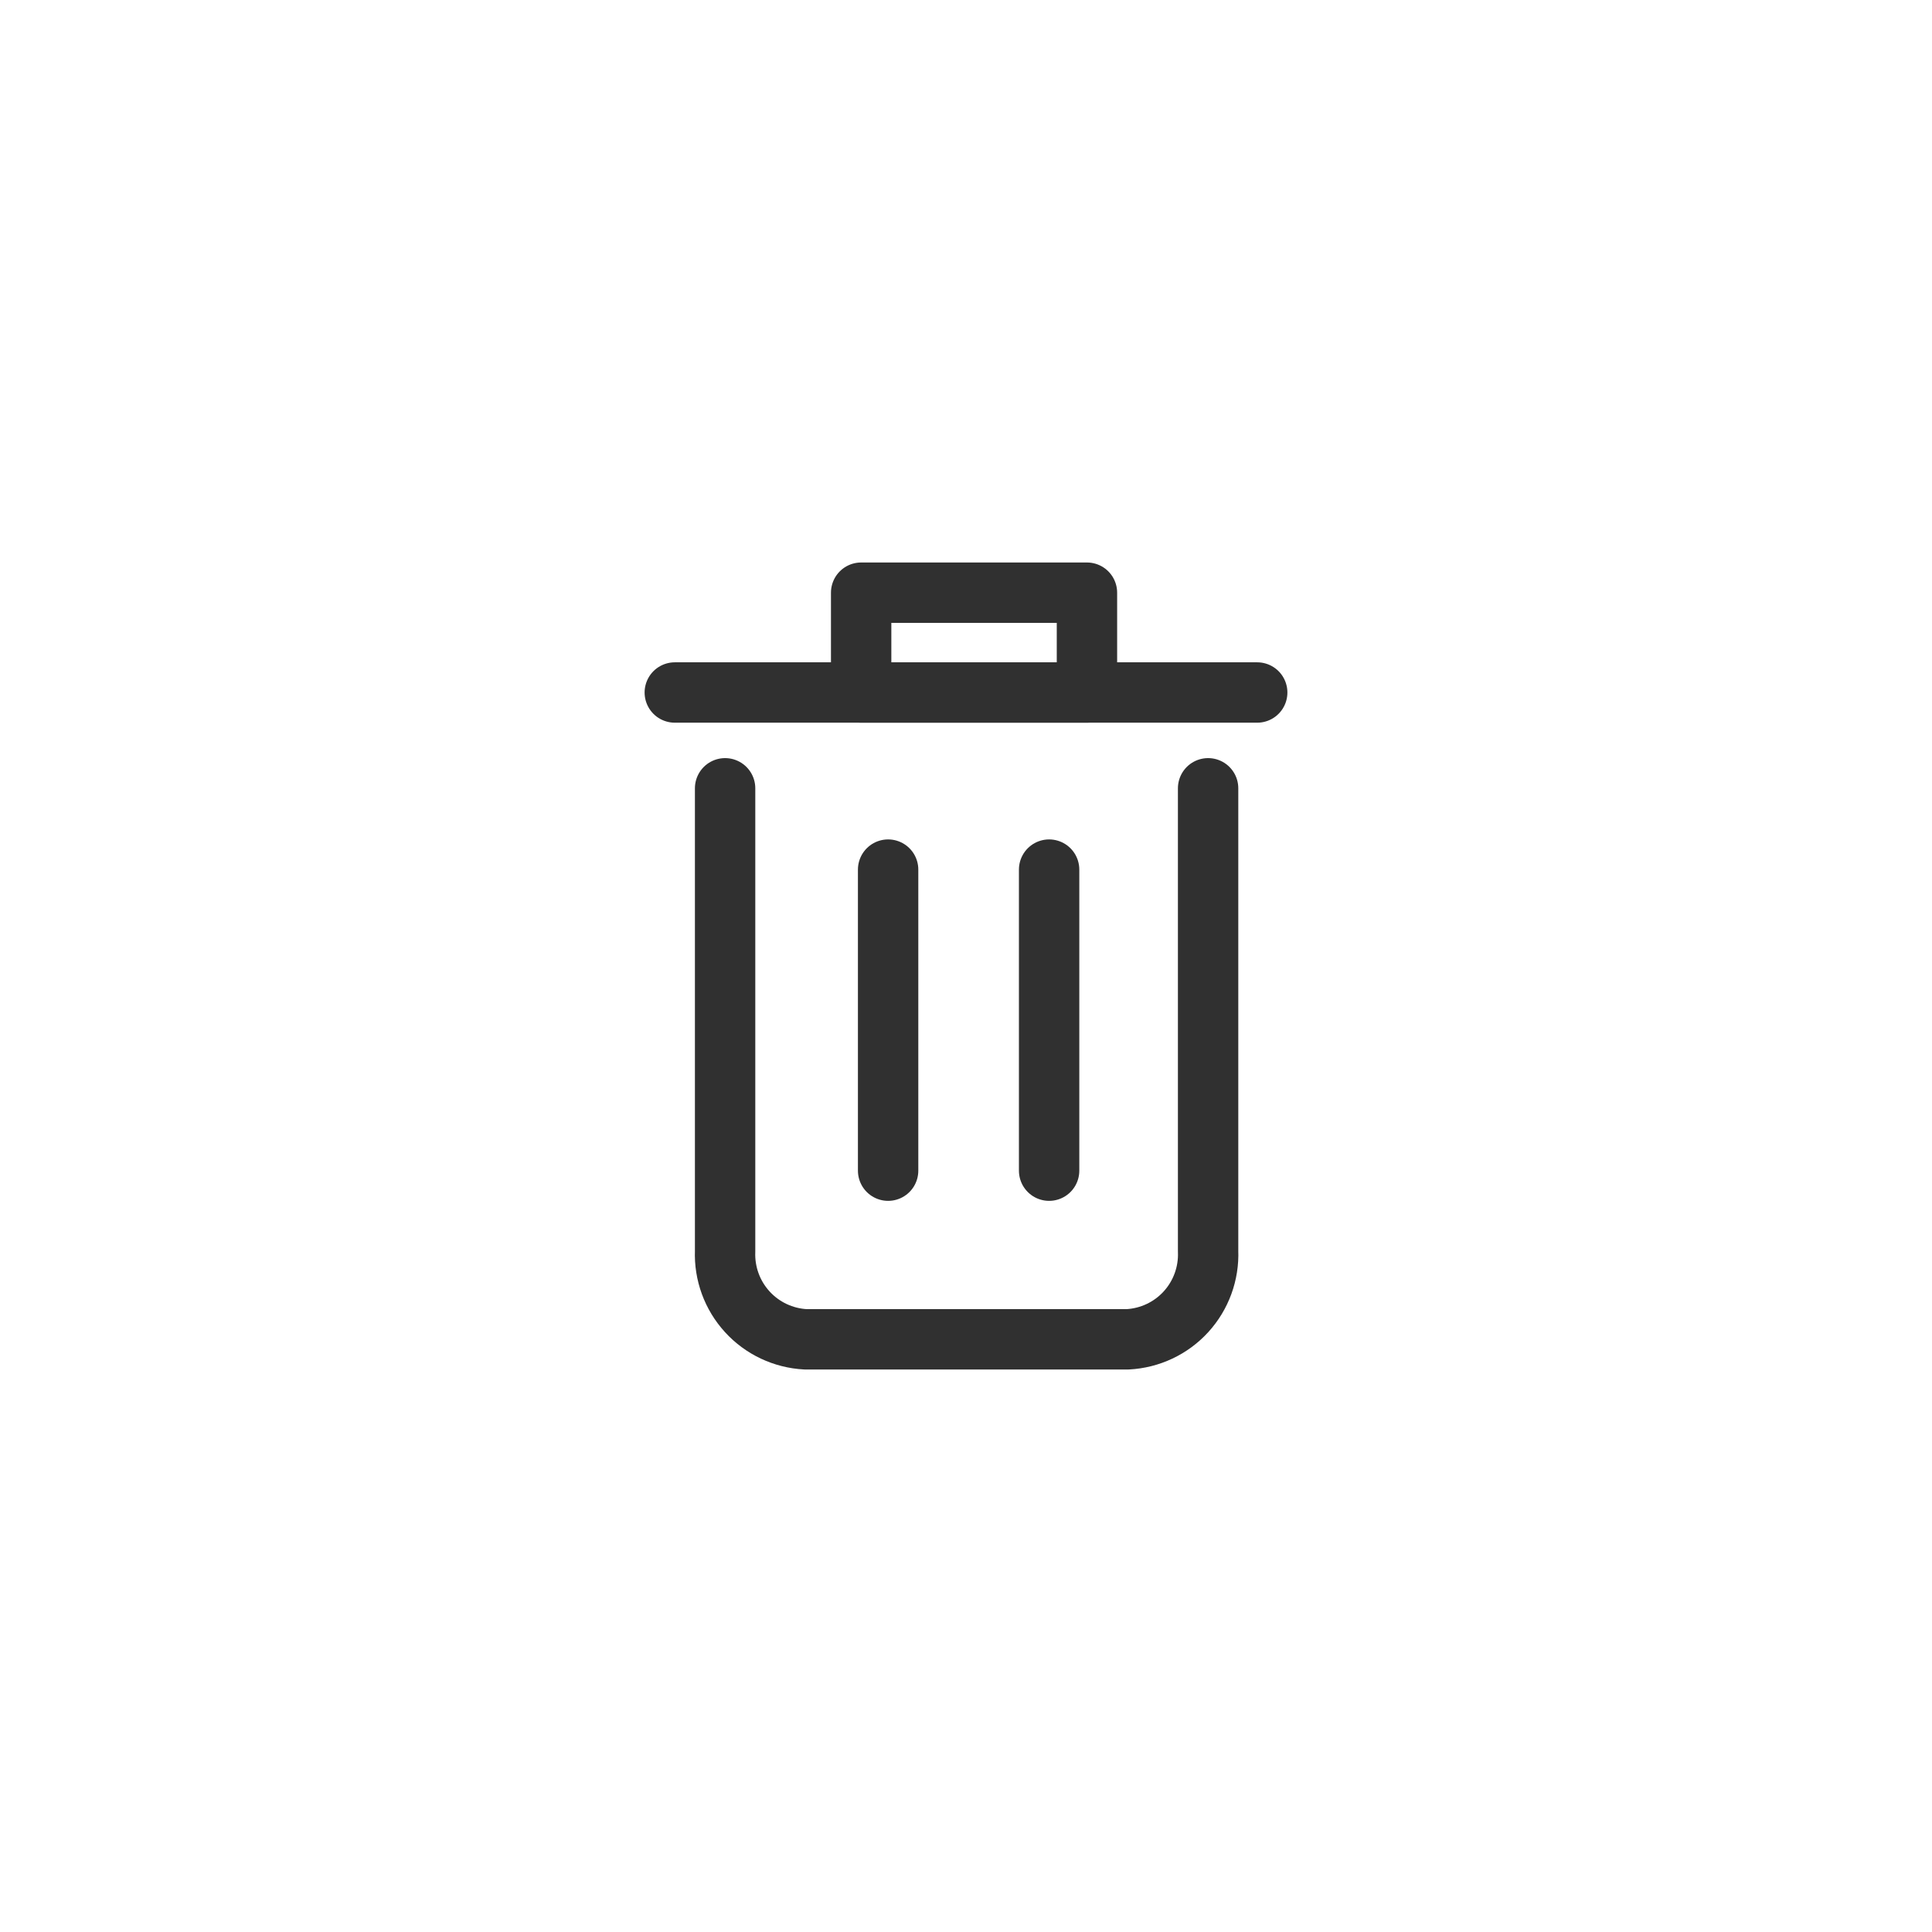
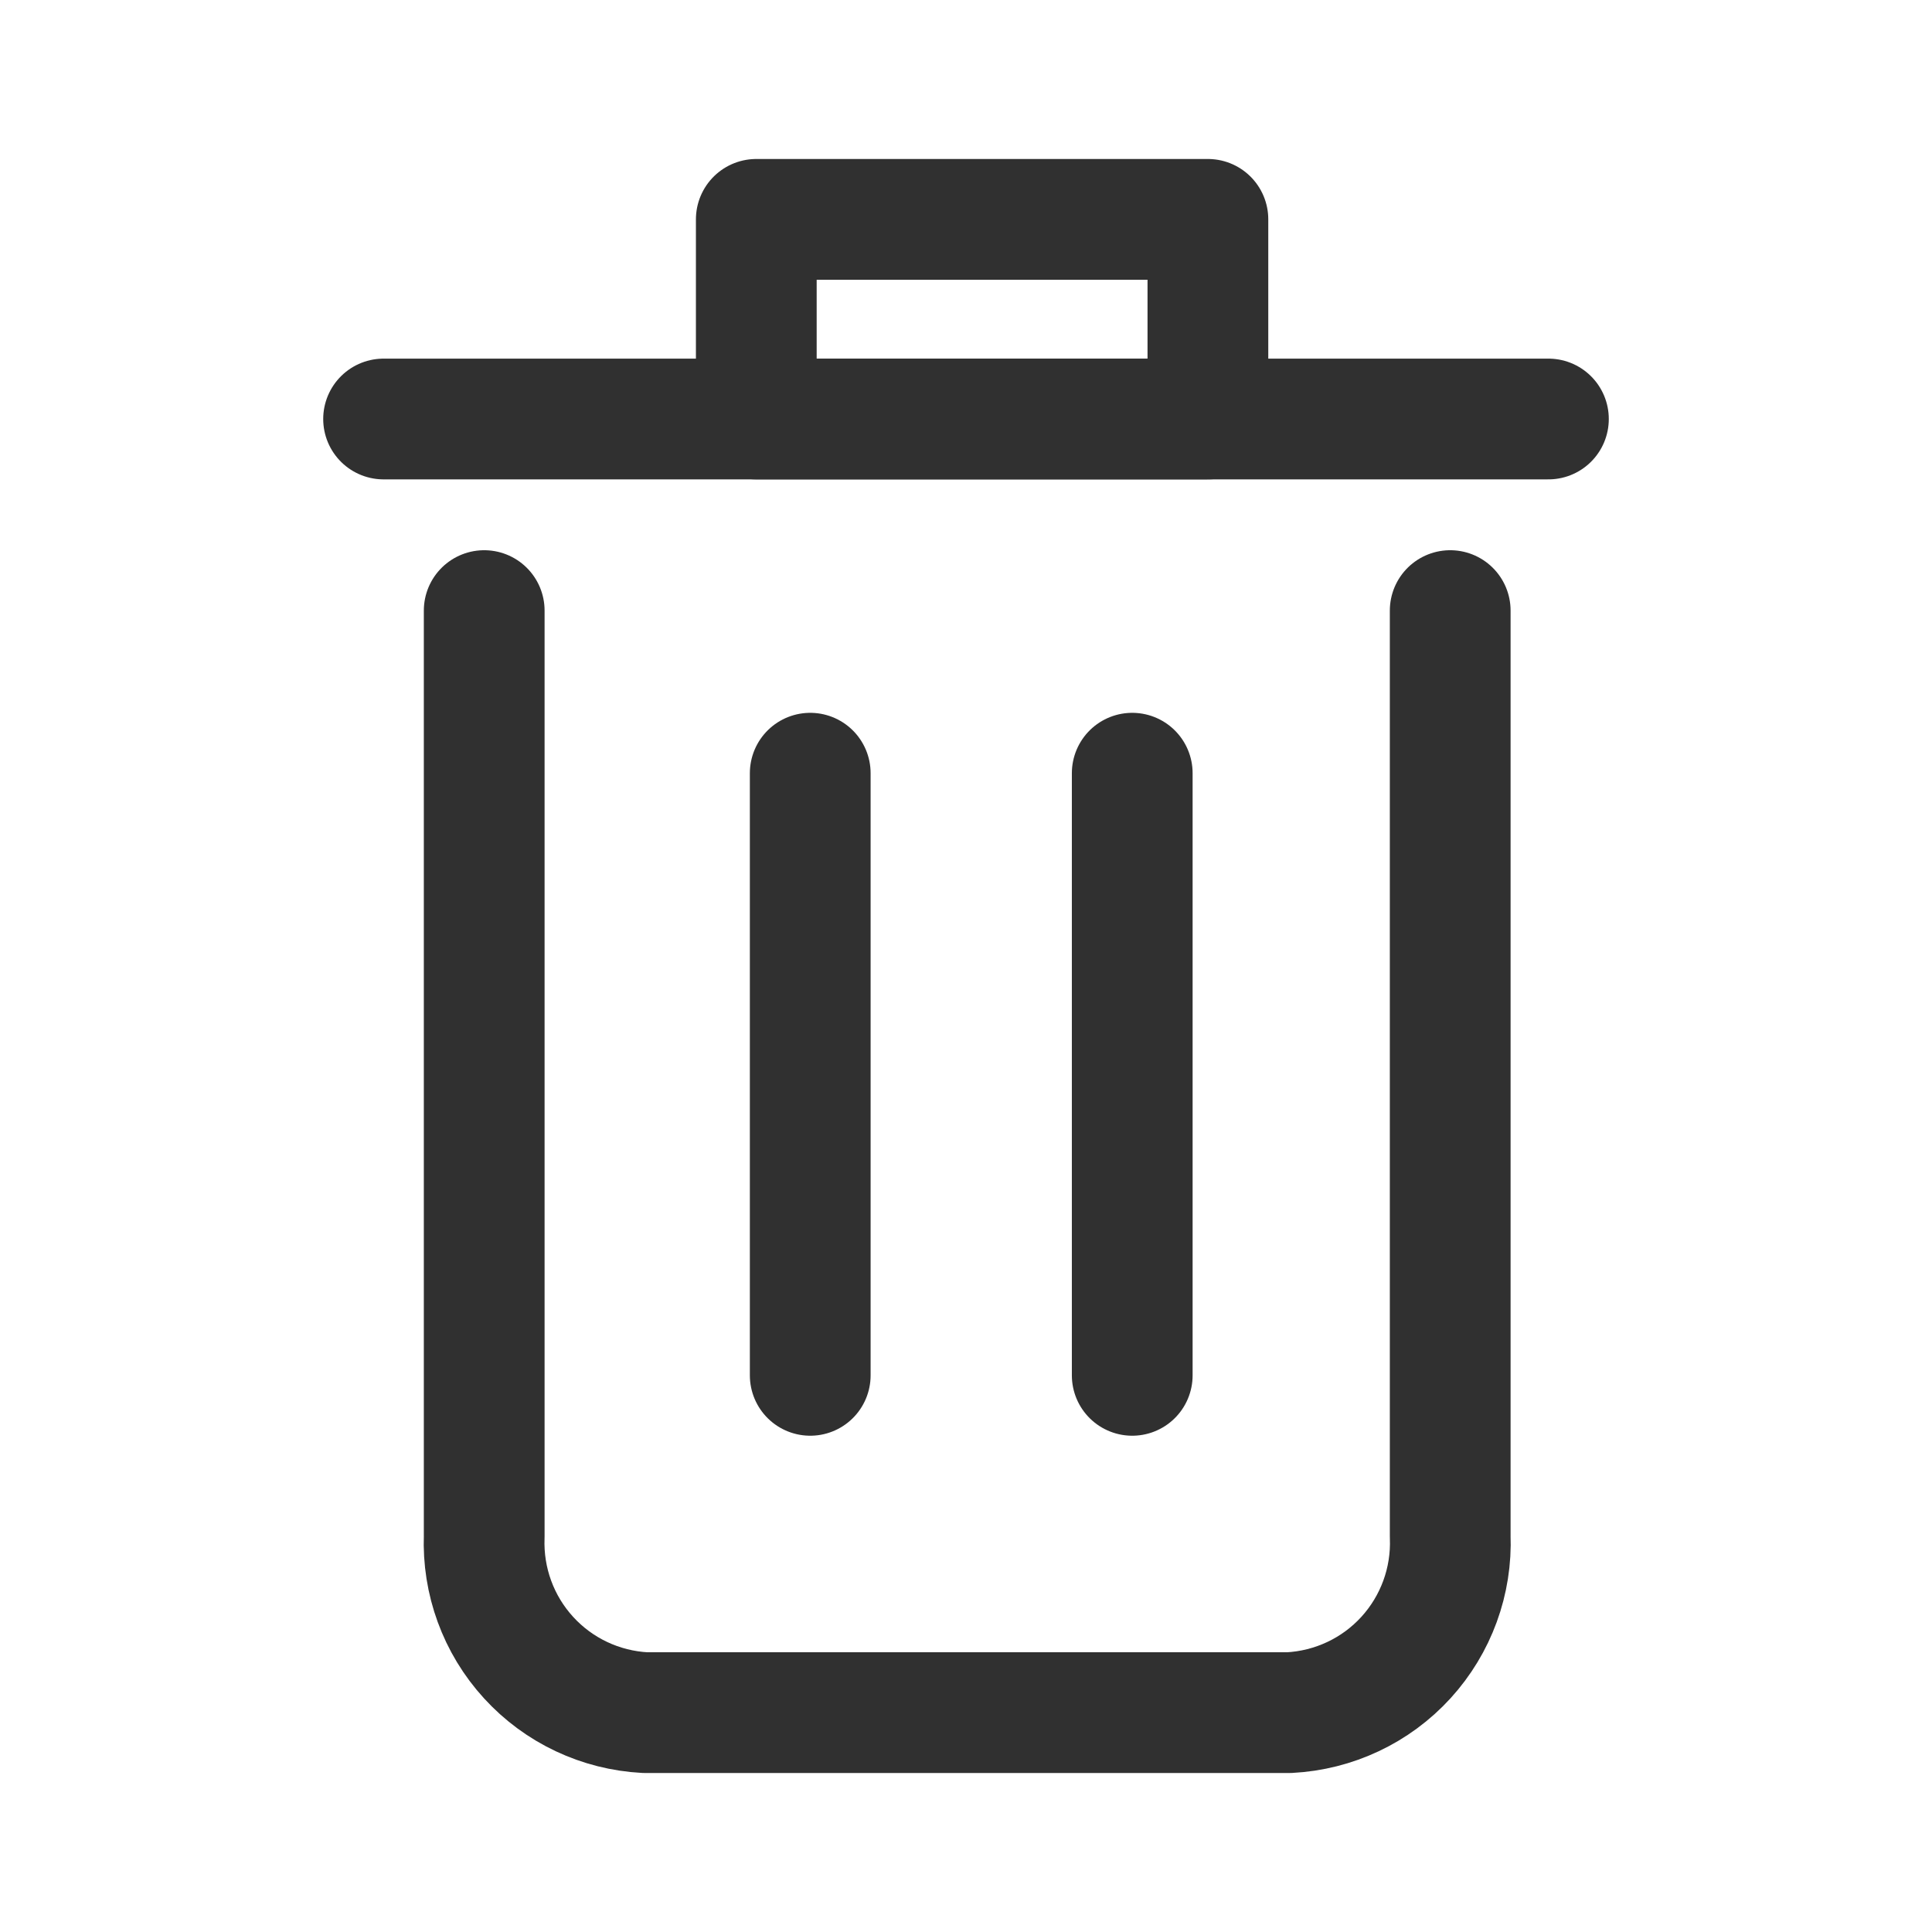
- <svg xmlns="http://www.w3.org/2000/svg" width="48" height="48" viewBox="0 0 48 48" fill="none">
-   <path d="M30.015 19.585V31.085C30.037 31.64 29.839 32.181 29.465 32.591C29.091 33.001 28.57 33.246 28.015 33.275H20.015C19.461 33.246 18.94 33.001 18.566 32.591C18.191 32.181 17.994 31.64 18.015 31.085V19.585" stroke="#303030" stroke-width="1.5" stroke-linecap="round" stroke-linejoin="round" />
-   <path d="M22.065 21.605V29.085" stroke="#303030" stroke-width="1.5" stroke-linecap="round" stroke-linejoin="round" />
-   <path d="M26.065 21.605V29.085" stroke="#303030" stroke-width="1.5" stroke-linecap="round" stroke-linejoin="round" />
-   <path d="M16.765 17.205H31.235" stroke="#303030" stroke-width="1.5" stroke-linecap="round" stroke-linejoin="round" />
-   <path d="M27.005 14.725H21.395V17.205H27.005V14.725Z" stroke="#303030" stroke-width="1.5" stroke-linecap="round" stroke-linejoin="round" />
+ <svg xmlns="http://www.w3.org/2000/svg" width="24" height="24" viewBox="0 0 24 24" fill="none">
+   <path d="M18.015 7.585V19.085C18.037 19.64 17.839 20.181 17.465 20.591C17.091 21.001 16.57 21.246 16.015 21.275H8.015C7.461 21.246 6.94 21.001 6.566 20.591C6.191 20.181 5.994 19.64 6.015 19.085V7.585" stroke="#303030" stroke-width="1.5" stroke-linecap="round" stroke-linejoin="round" />
+   <path d="M10.065 9.605V17.085" stroke="#303030" stroke-width="1.5" stroke-linecap="round" stroke-linejoin="round" />
+   <path d="M14.065 9.605V17.085" stroke="#303030" stroke-width="1.5" stroke-linecap="round" stroke-linejoin="round" />
+   <path d="M4.765 5.205H19.235" stroke="#303030" stroke-width="1.5" stroke-linecap="round" stroke-linejoin="round" />
+   <path d="M15.005 2.725H9.395V5.205H15.005V2.725Z" stroke="#303030" stroke-width="1.5" stroke-linecap="round" stroke-linejoin="round" />
</svg>
